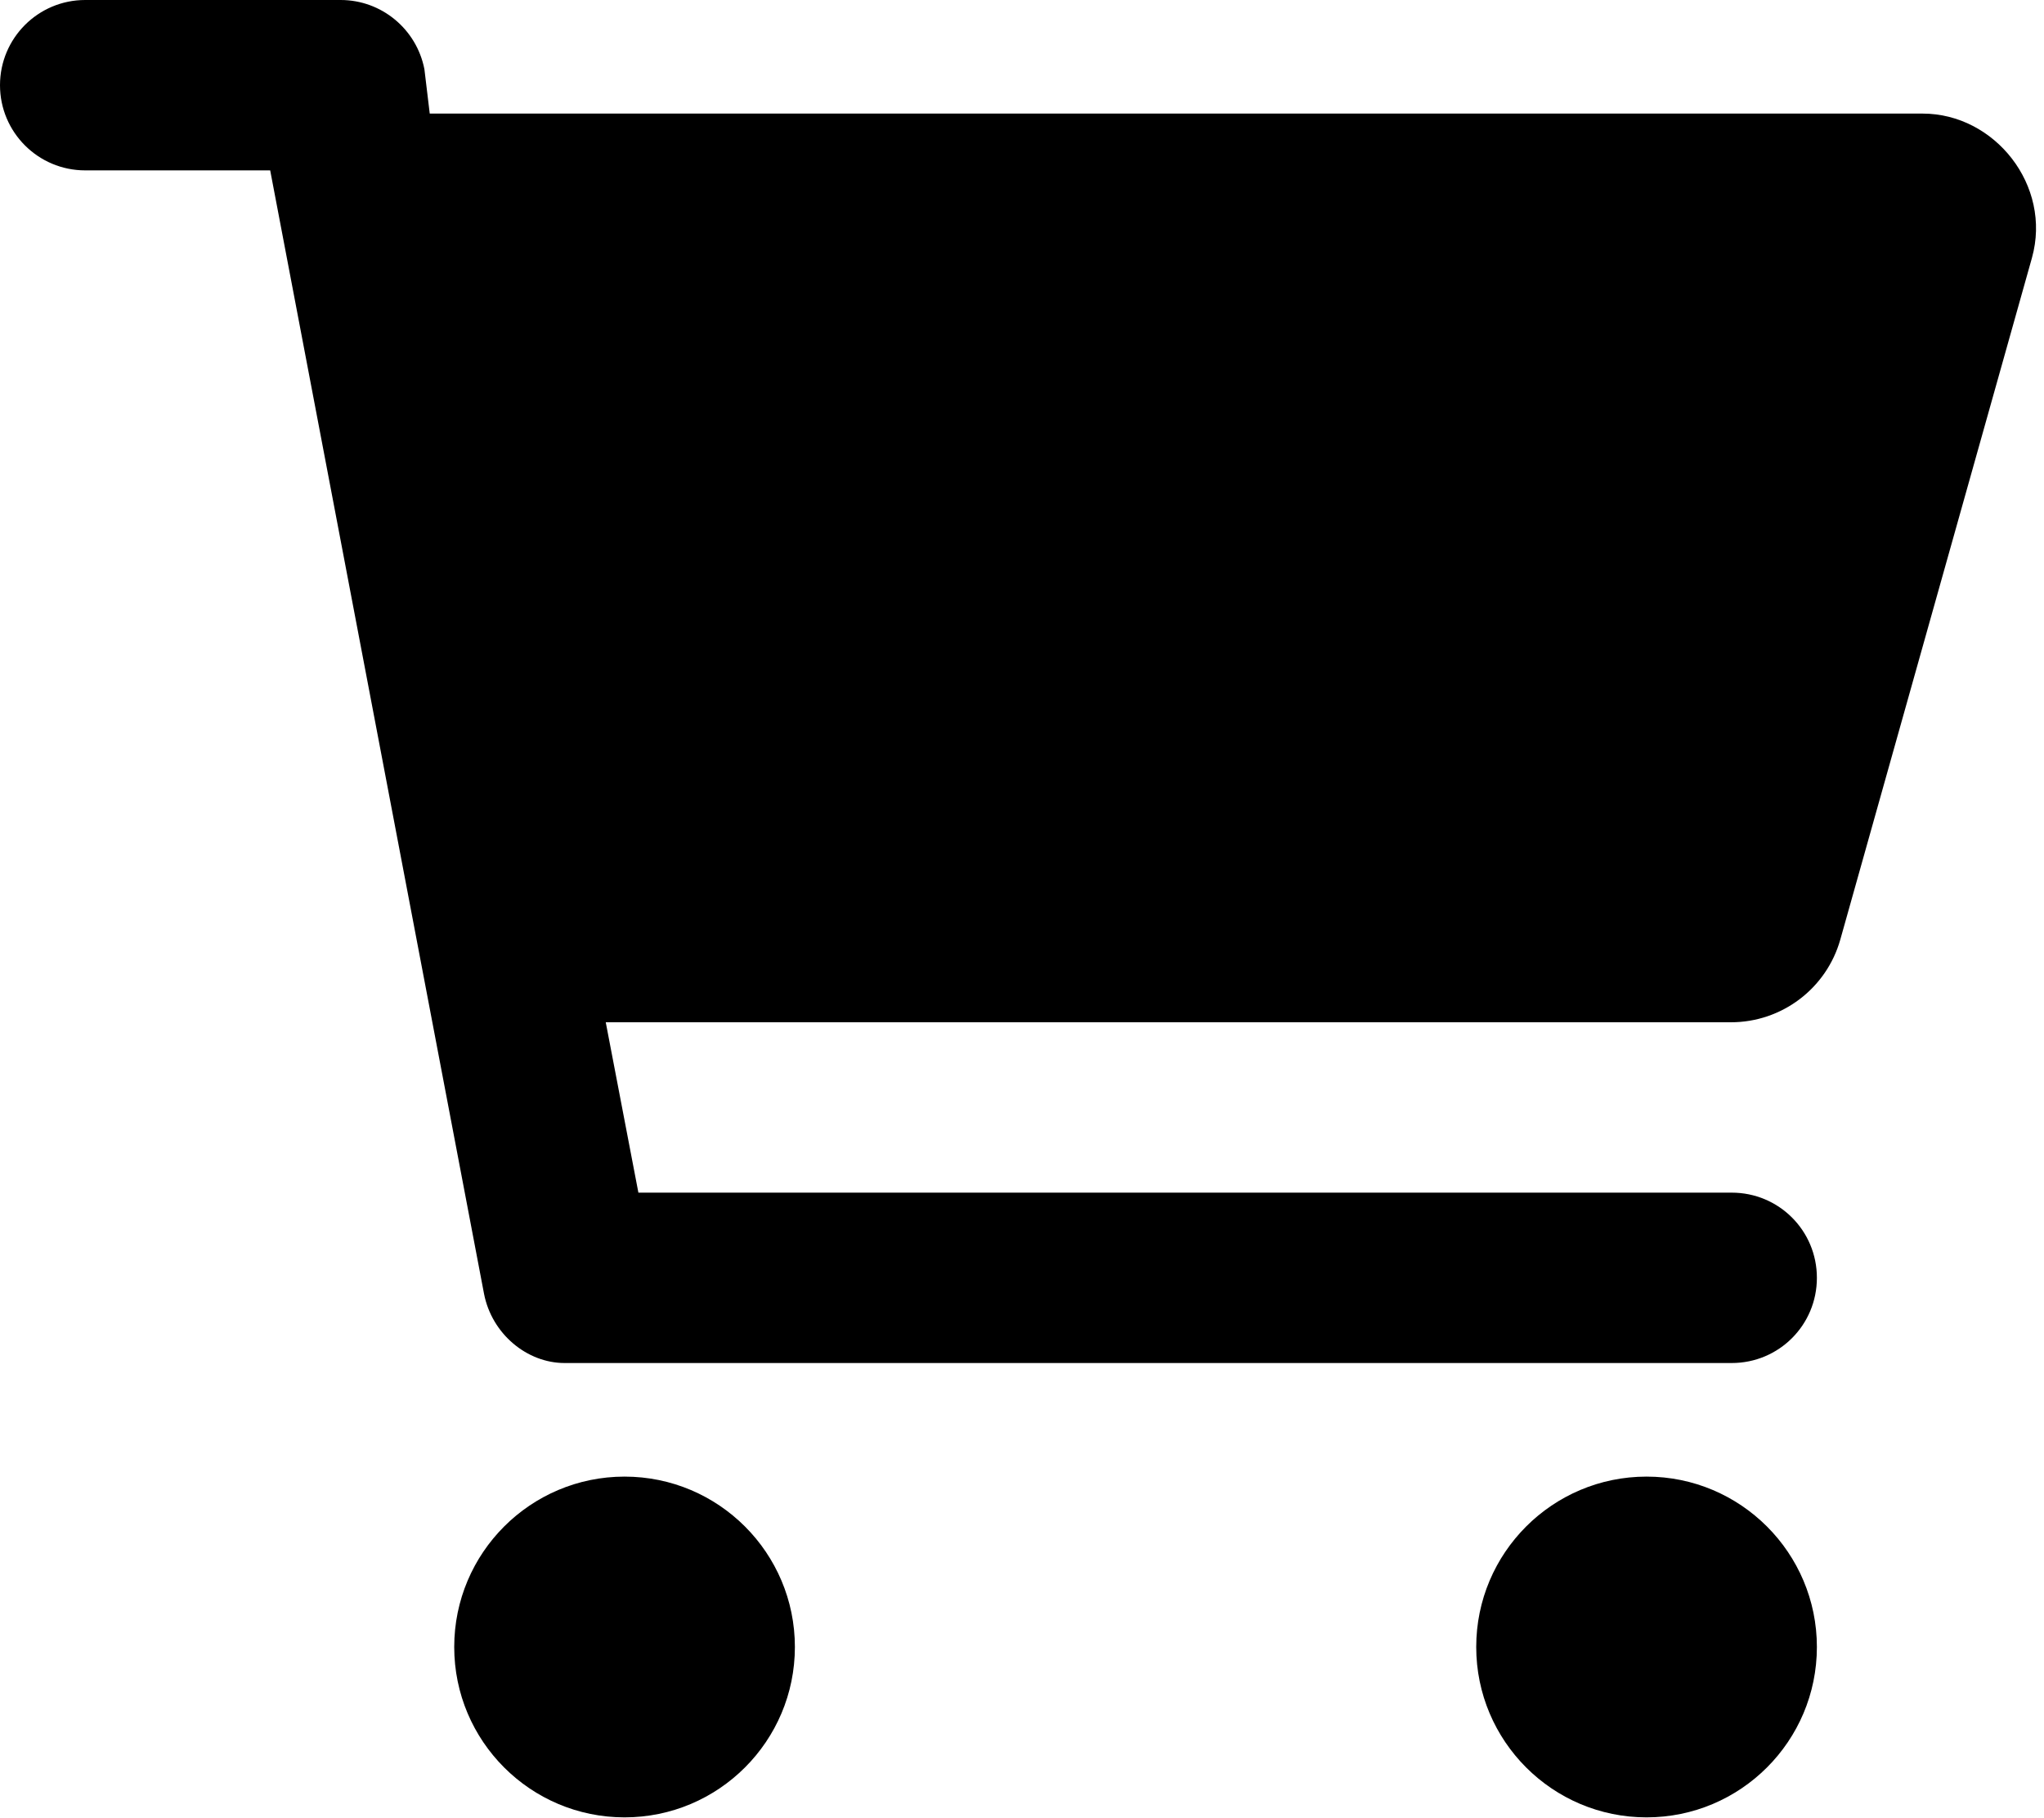
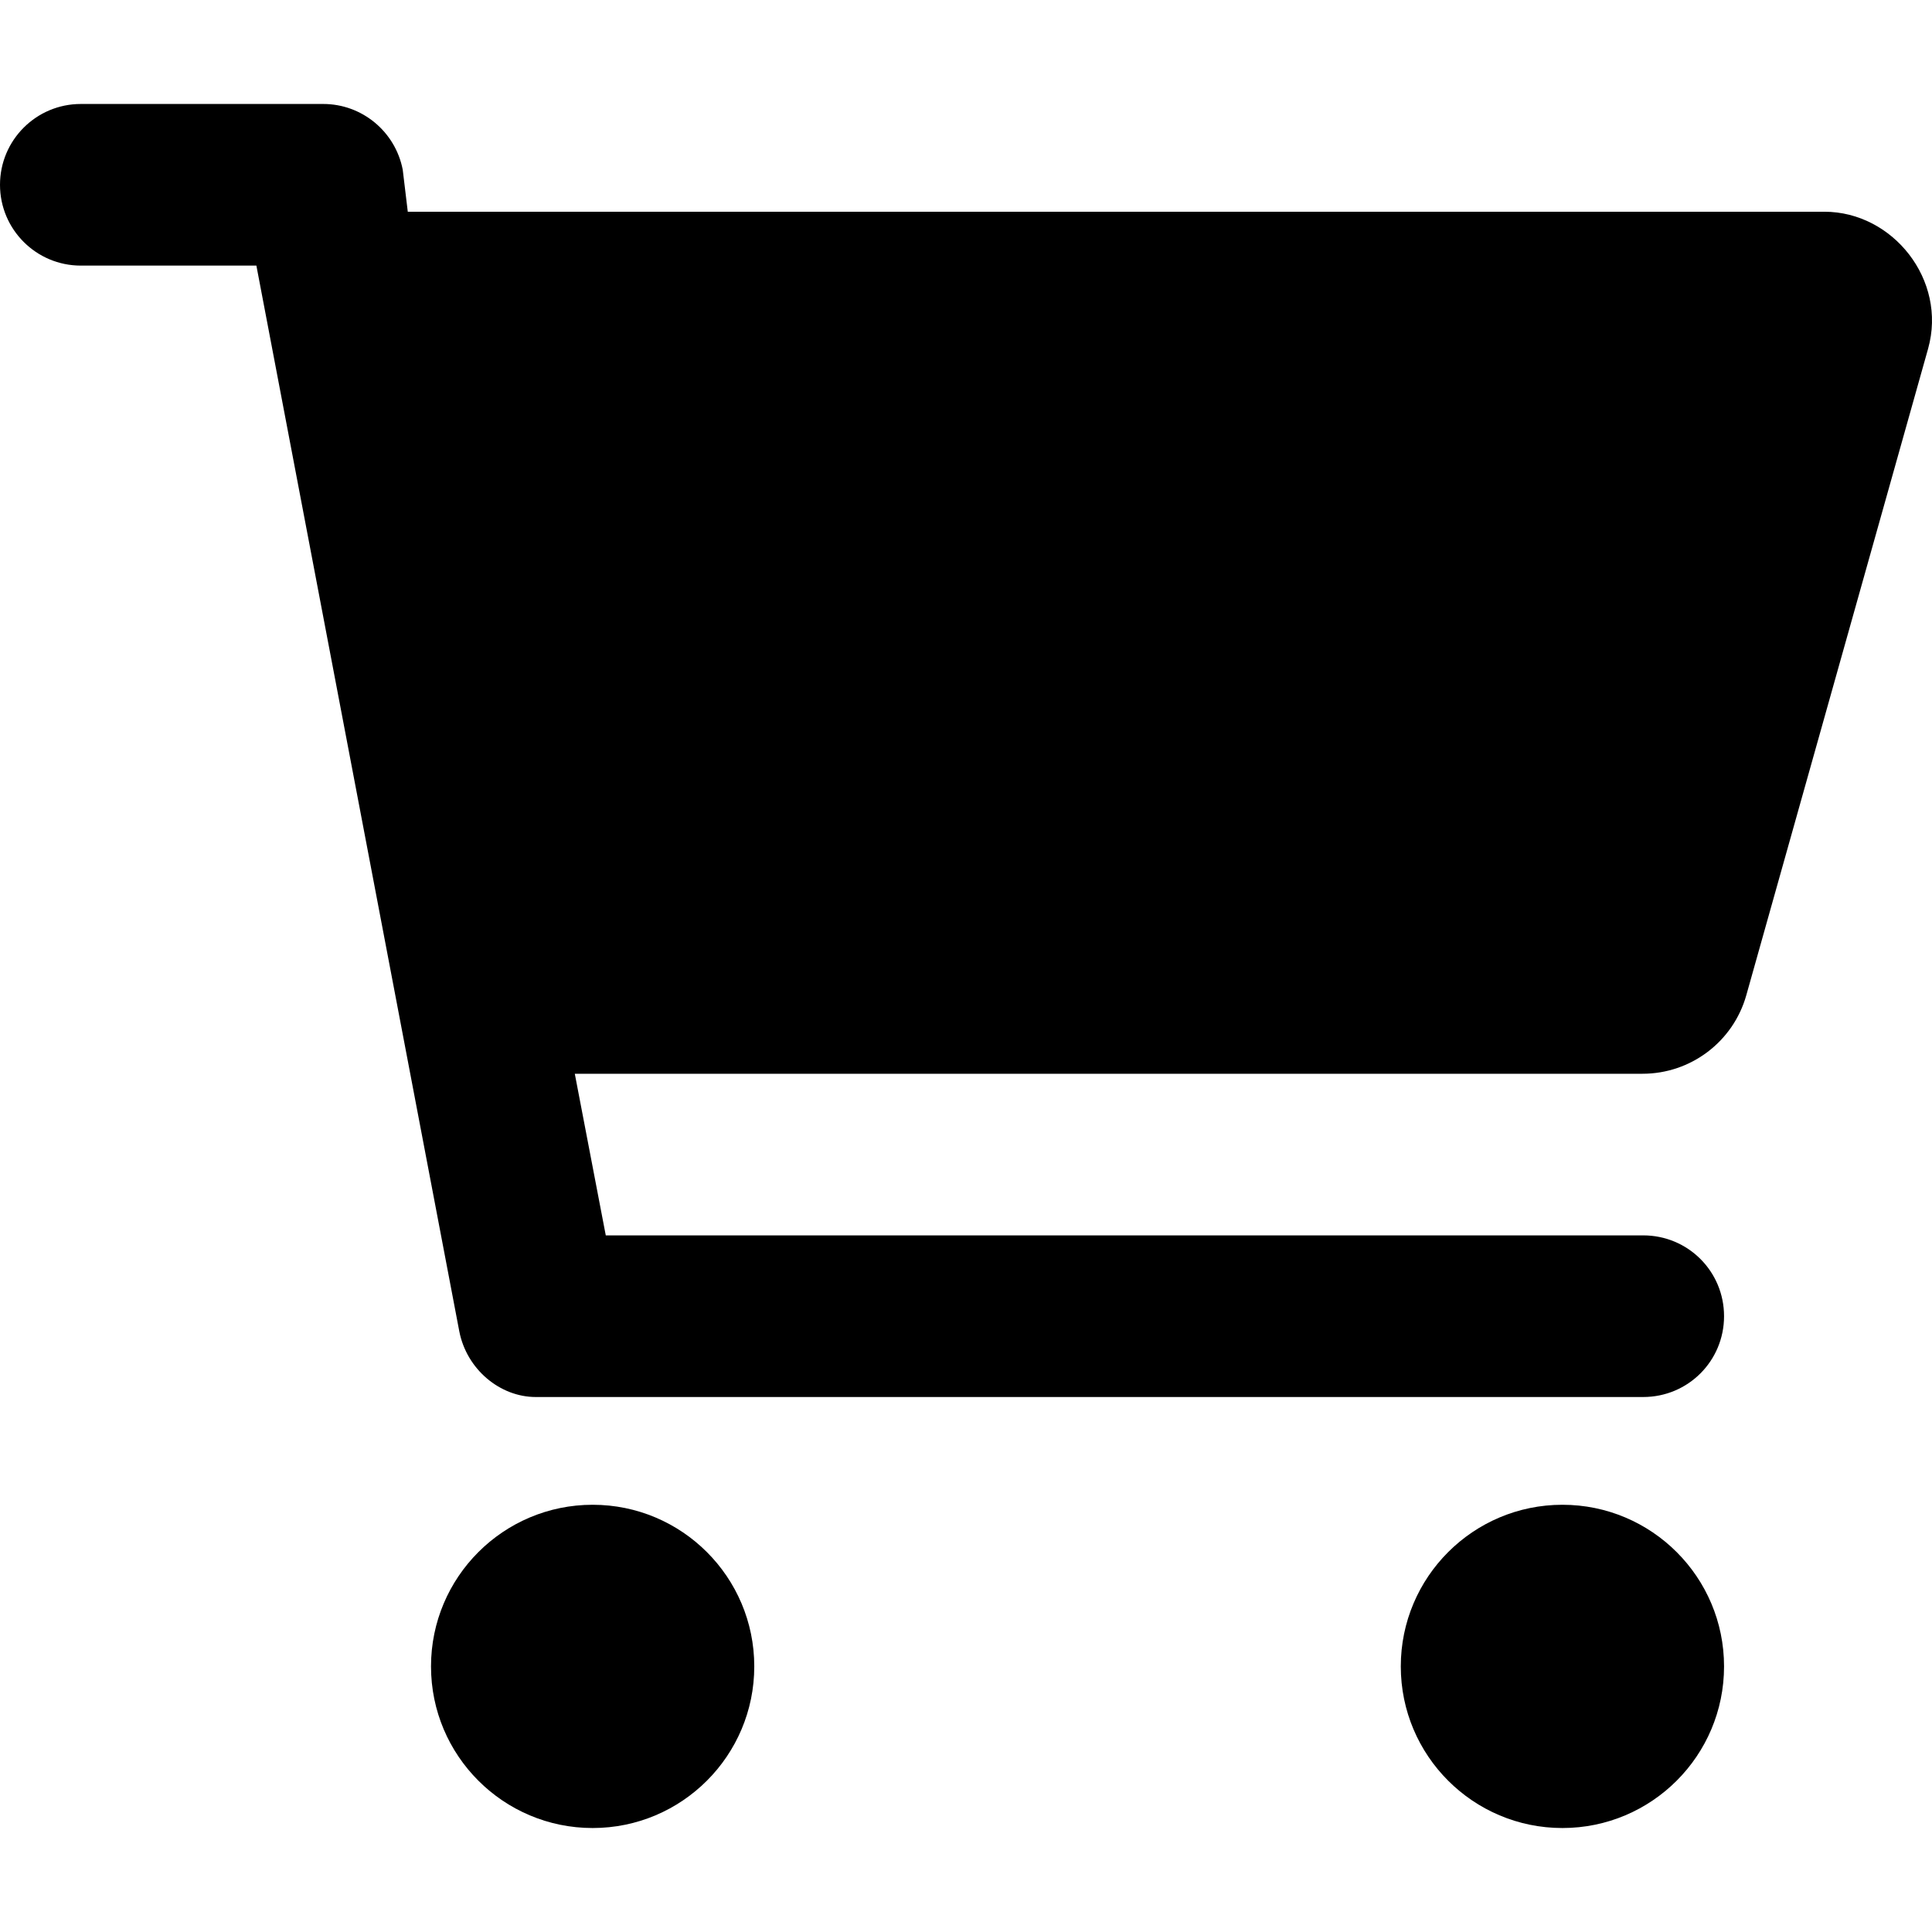
- <svg xmlns="http://www.w3.org/2000/svg" viewBox="0 0 576 512">
-   <path d="M96 0C107.5 0 117.4 8.19 119.6 19.51L121.1 32H541.8C562.1 32 578.3 52.25 572.6 72.66L518.6 264.7C514.7 278.5 502.1 288 487.8 288H170.7L179.9 336H488C501.3 336 512 346.7 512 360C512 373.3 501.3 384 488 384H159.1C148.5 384 138.6 375.8 136.4 364.5L76.14 48H24C10.75 48 0 37.25 0 24C0 10.75 10.75 0 24 0H96zM128 464C128 437.5 149.5 416 176 416C202.5 416 224 437.5 224 464C224 490.5 202.5 512 176 512C149.5 512 128 490.5 128 464zM512 464C512 490.5 490.5 512 464 512C437.5 512 416 490.5 416 464C416 437.5 437.5 416 464 416C490.5 416 512 437.5 512 464z" />
+ <svg xmlns="http://www.w3.org/2000/svg" version="1.1" id="Layer_1" x="0px" y="0px" width="1000px" height="1000px" viewBox="0 0 1000 1000" enable-background="new 0 0 1000 1000" xml:space="preserve">
+   <path d="M167.318,53.817c20.043,0,37.298,14.273,41.133,34.005l2.615,21.769h733.239c35.381,0,63.615,35.293,53.683,70.866  l-94.116,334.708c-6.797,24.051-28.758,40.609-53.684,40.609H297.514l16.034,83.658h536.988c23.18,0,41.83,18.65,41.83,41.83  s-18.65,41.828-41.83,41.828H277.295c-18.475,0-35.729-14.291-39.563-33.984L132.705,137.477H41.83  C18.737,137.477,0,118.741,0,95.647c0-23.093,18.736-41.829,41.83-41.829L167.318,53.817L167.318,53.817z M223.091,862.523  c0-46.188,37.473-83.658,83.66-83.658c46.188,0,83.659,37.473,83.659,83.658c0,46.188-37.473,83.66-83.659,83.66  C260.564,946.184,223.091,908.711,223.091,862.523z M892.366,862.523c0,46.188-37.475,83.66-83.659,83.66  c-46.188,0-83.659-37.473-83.659-83.66s37.472-83.658,83.659-83.658C854.893,778.865,892.366,816.338,892.366,862.523z" />
</svg>
